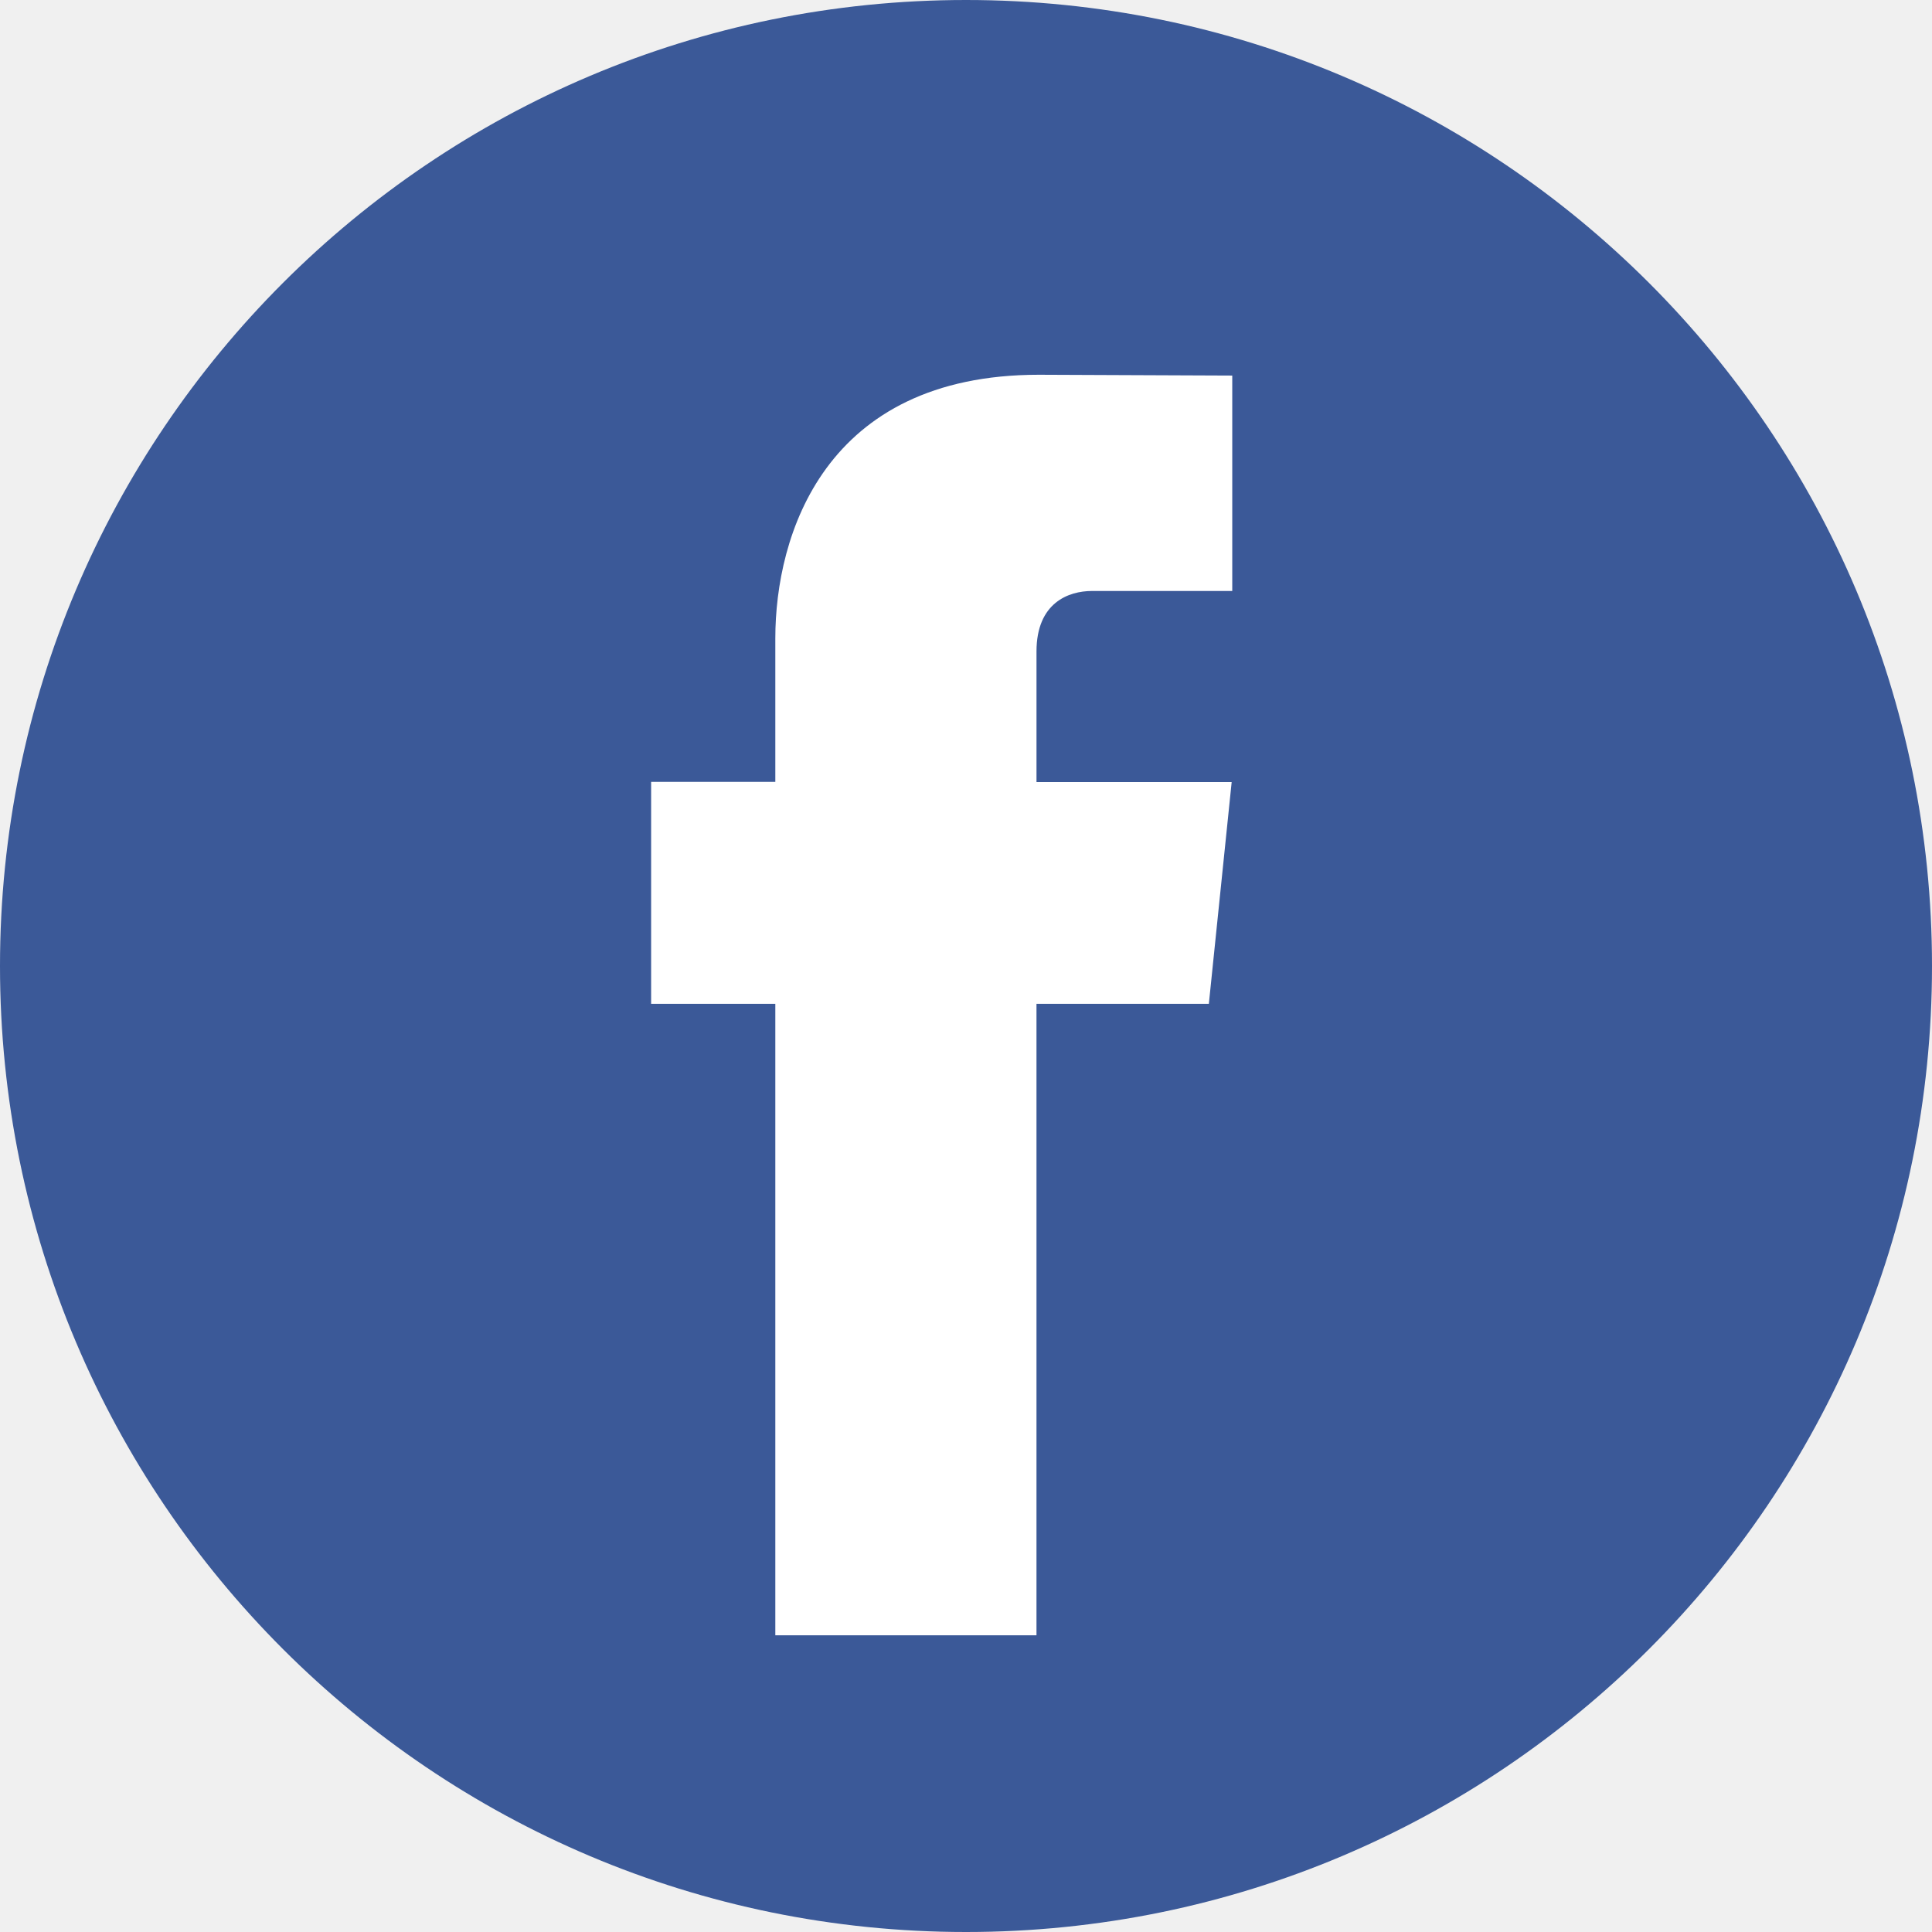
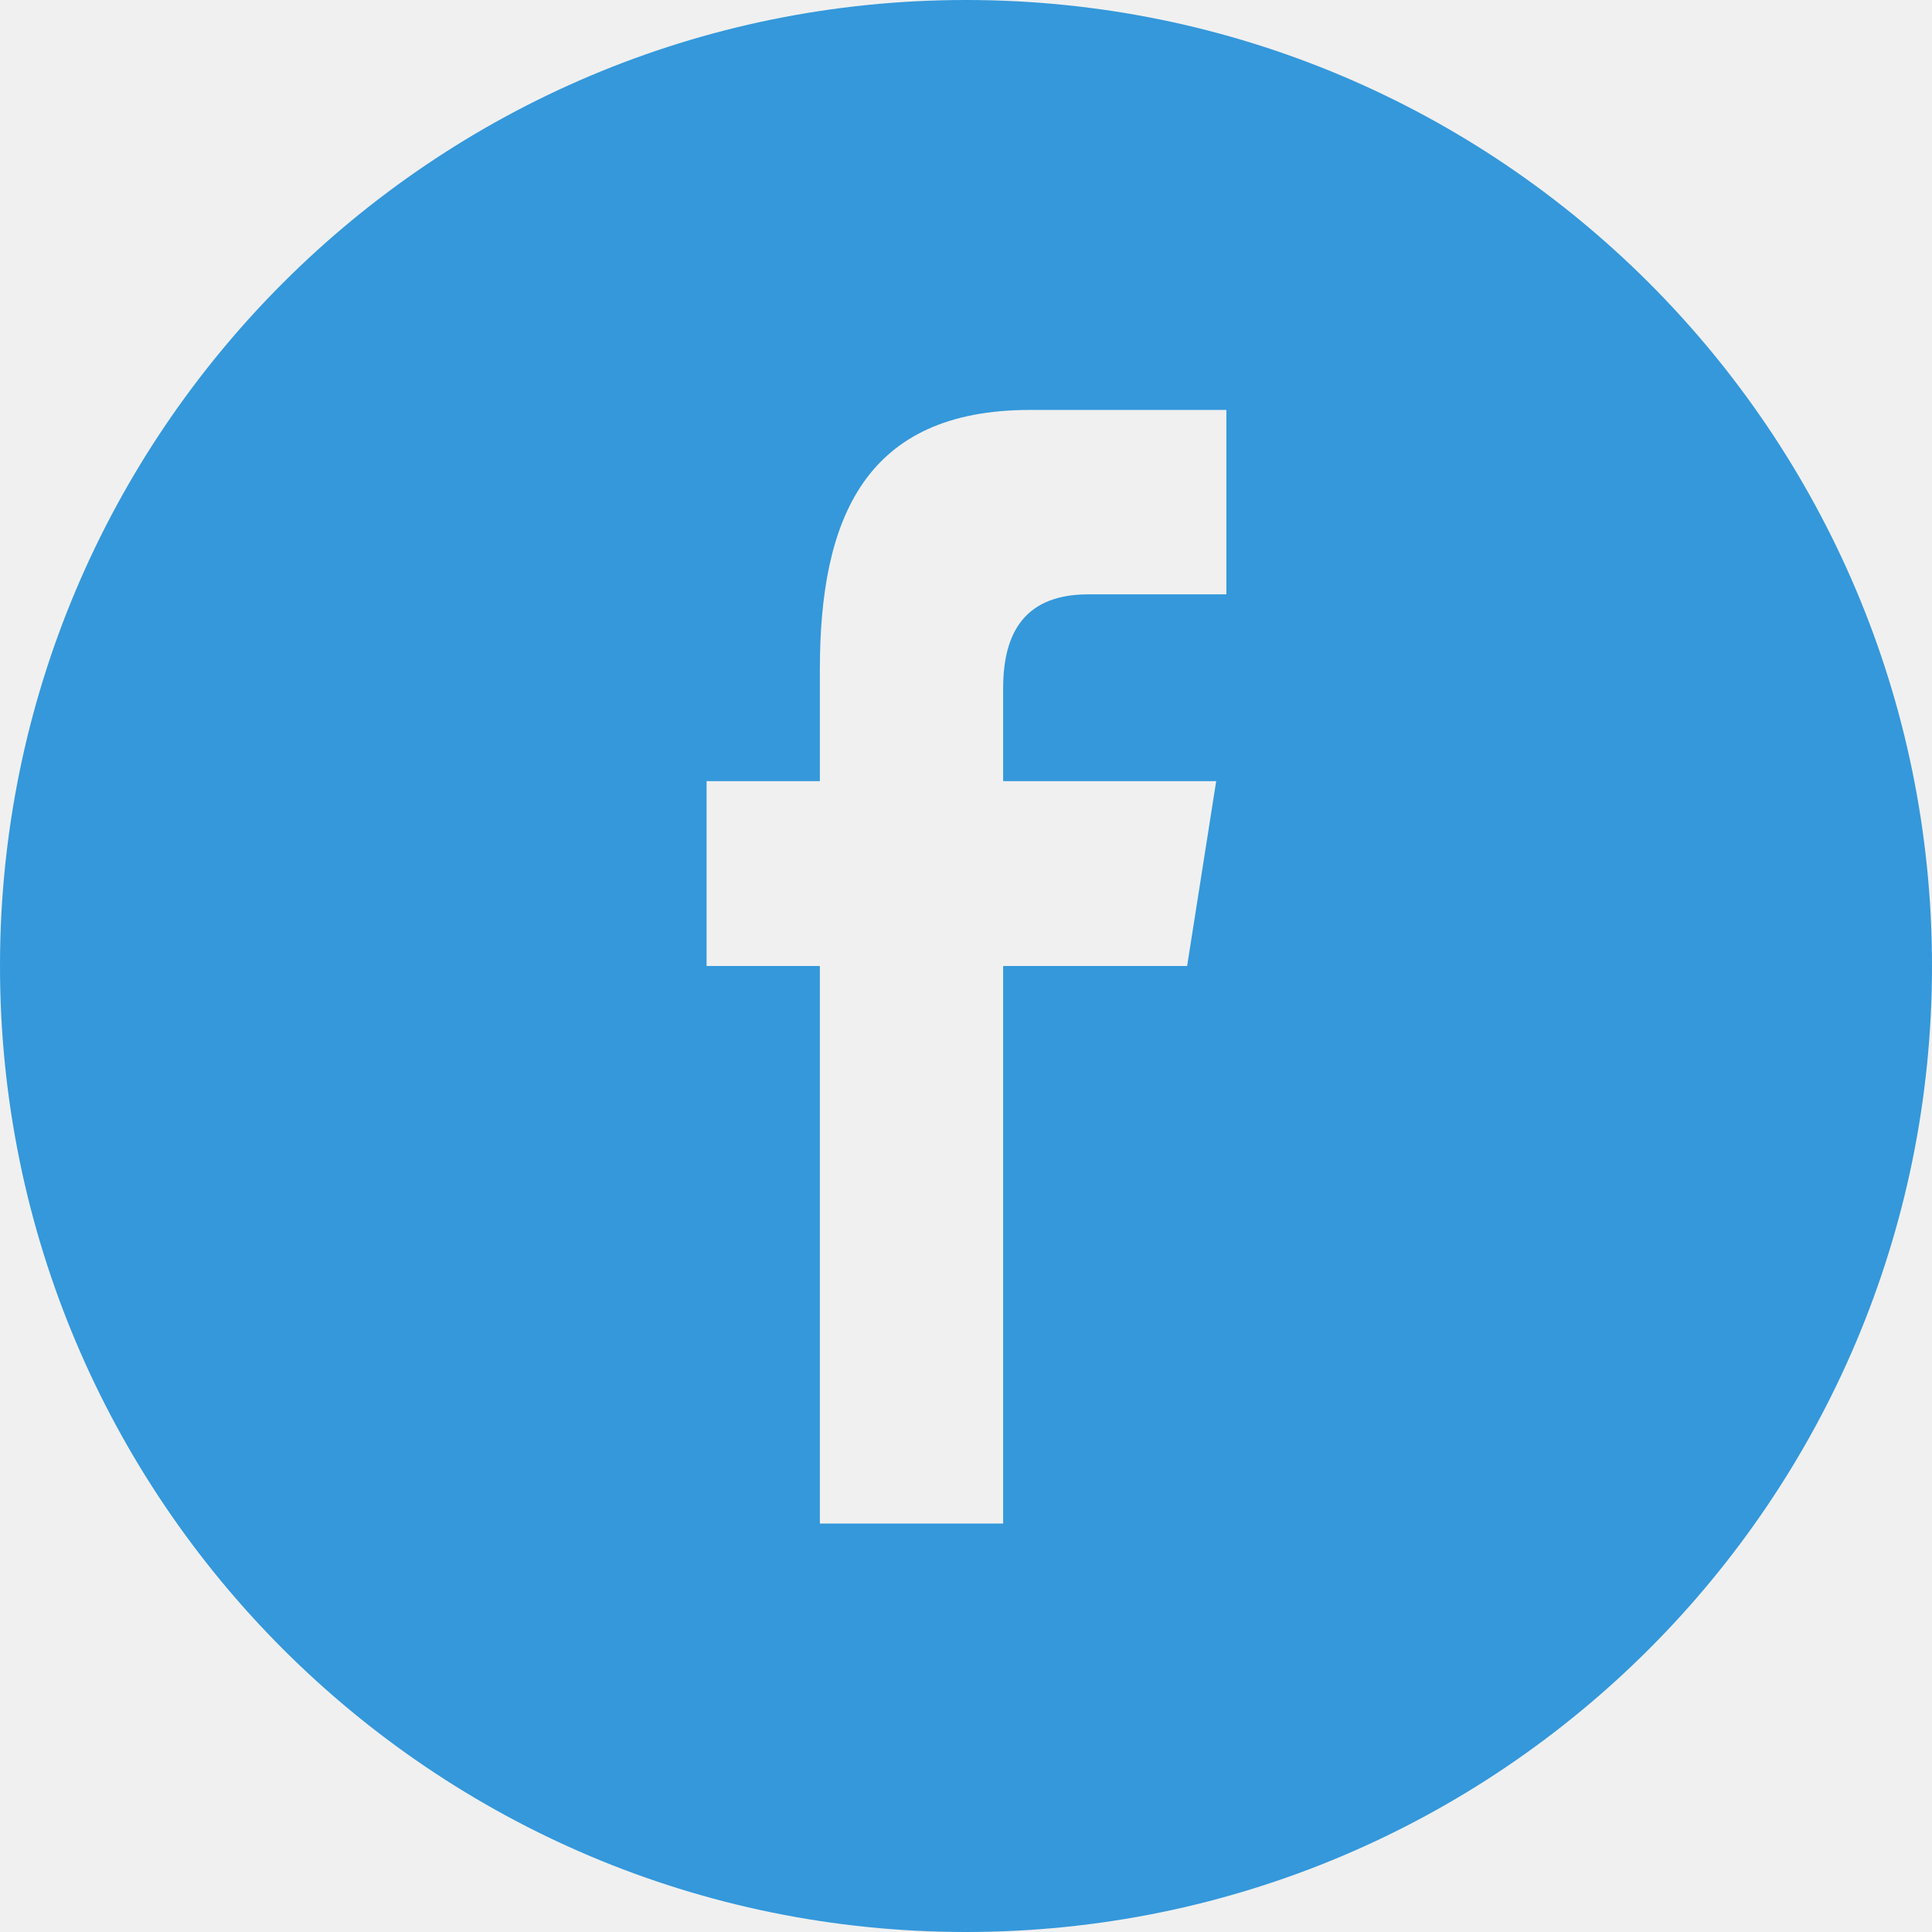
- <svg xmlns="http://www.w3.org/2000/svg" version="1.1" id="Capa_1" x="0px" y="0px" viewBox="0 0 112.196 112.196" style="enable-background:new 0 0 112.196 112.196;" xml:space="preserve">
+ <svg xmlns="http://www.w3.org/2000/svg" version="1.1" id="Capa_1" x="0px" y="0px" width="512px" height="512px" viewBox="0 0 612 612" style="enable-background:new 0 0 612 612;" xml:space="preserve">
  <g>
-     <circle style="fill:#3B5998;" cx="56.098" cy="56.098" r="56.098" />
-     <path style="fill:#FFFFFF;" d="M70.201,58.294h-10.01v36.672H45.025V58.294h-7.213V45.406h7.213v-8.34   c0-5.964,2.833-15.303,15.301-15.303L71.56,21.81v12.51h-8.151c-1.337,0-3.217,0.668-3.217,3.513v7.585h11.334L70.201,58.294z" />
+     <path d="M612,306C612,137.004,474.995,0,306,0C137.004,0,0,137.004,0,306c0,168.995,137.004,306,306,306   C474.995,612,612,474.995,612,306z M223.825,306v-58.557h35.885V212.03c0-47.764,14.271-82.175,66.569-82.175h62.201v58.418   h-43.785c-21.949,0-26.929,14.577-26.929,29.849v29.32h67.487L376.046,306h-58.278v176.617H259.71V306H223.825z" fill="#3498db" />
  </g>
  <g>
</g>
  <g>
</g>
  <g>
</g>
  <g>
</g>
  <g>
</g>
  <g>
</g>
  <g>
</g>
  <g>
</g>
  <g>
</g>
  <g>
</g>
  <g>
</g>
  <g>
</g>
  <g>
</g>
  <g>
</g>
  <g>
</g>
</svg>
